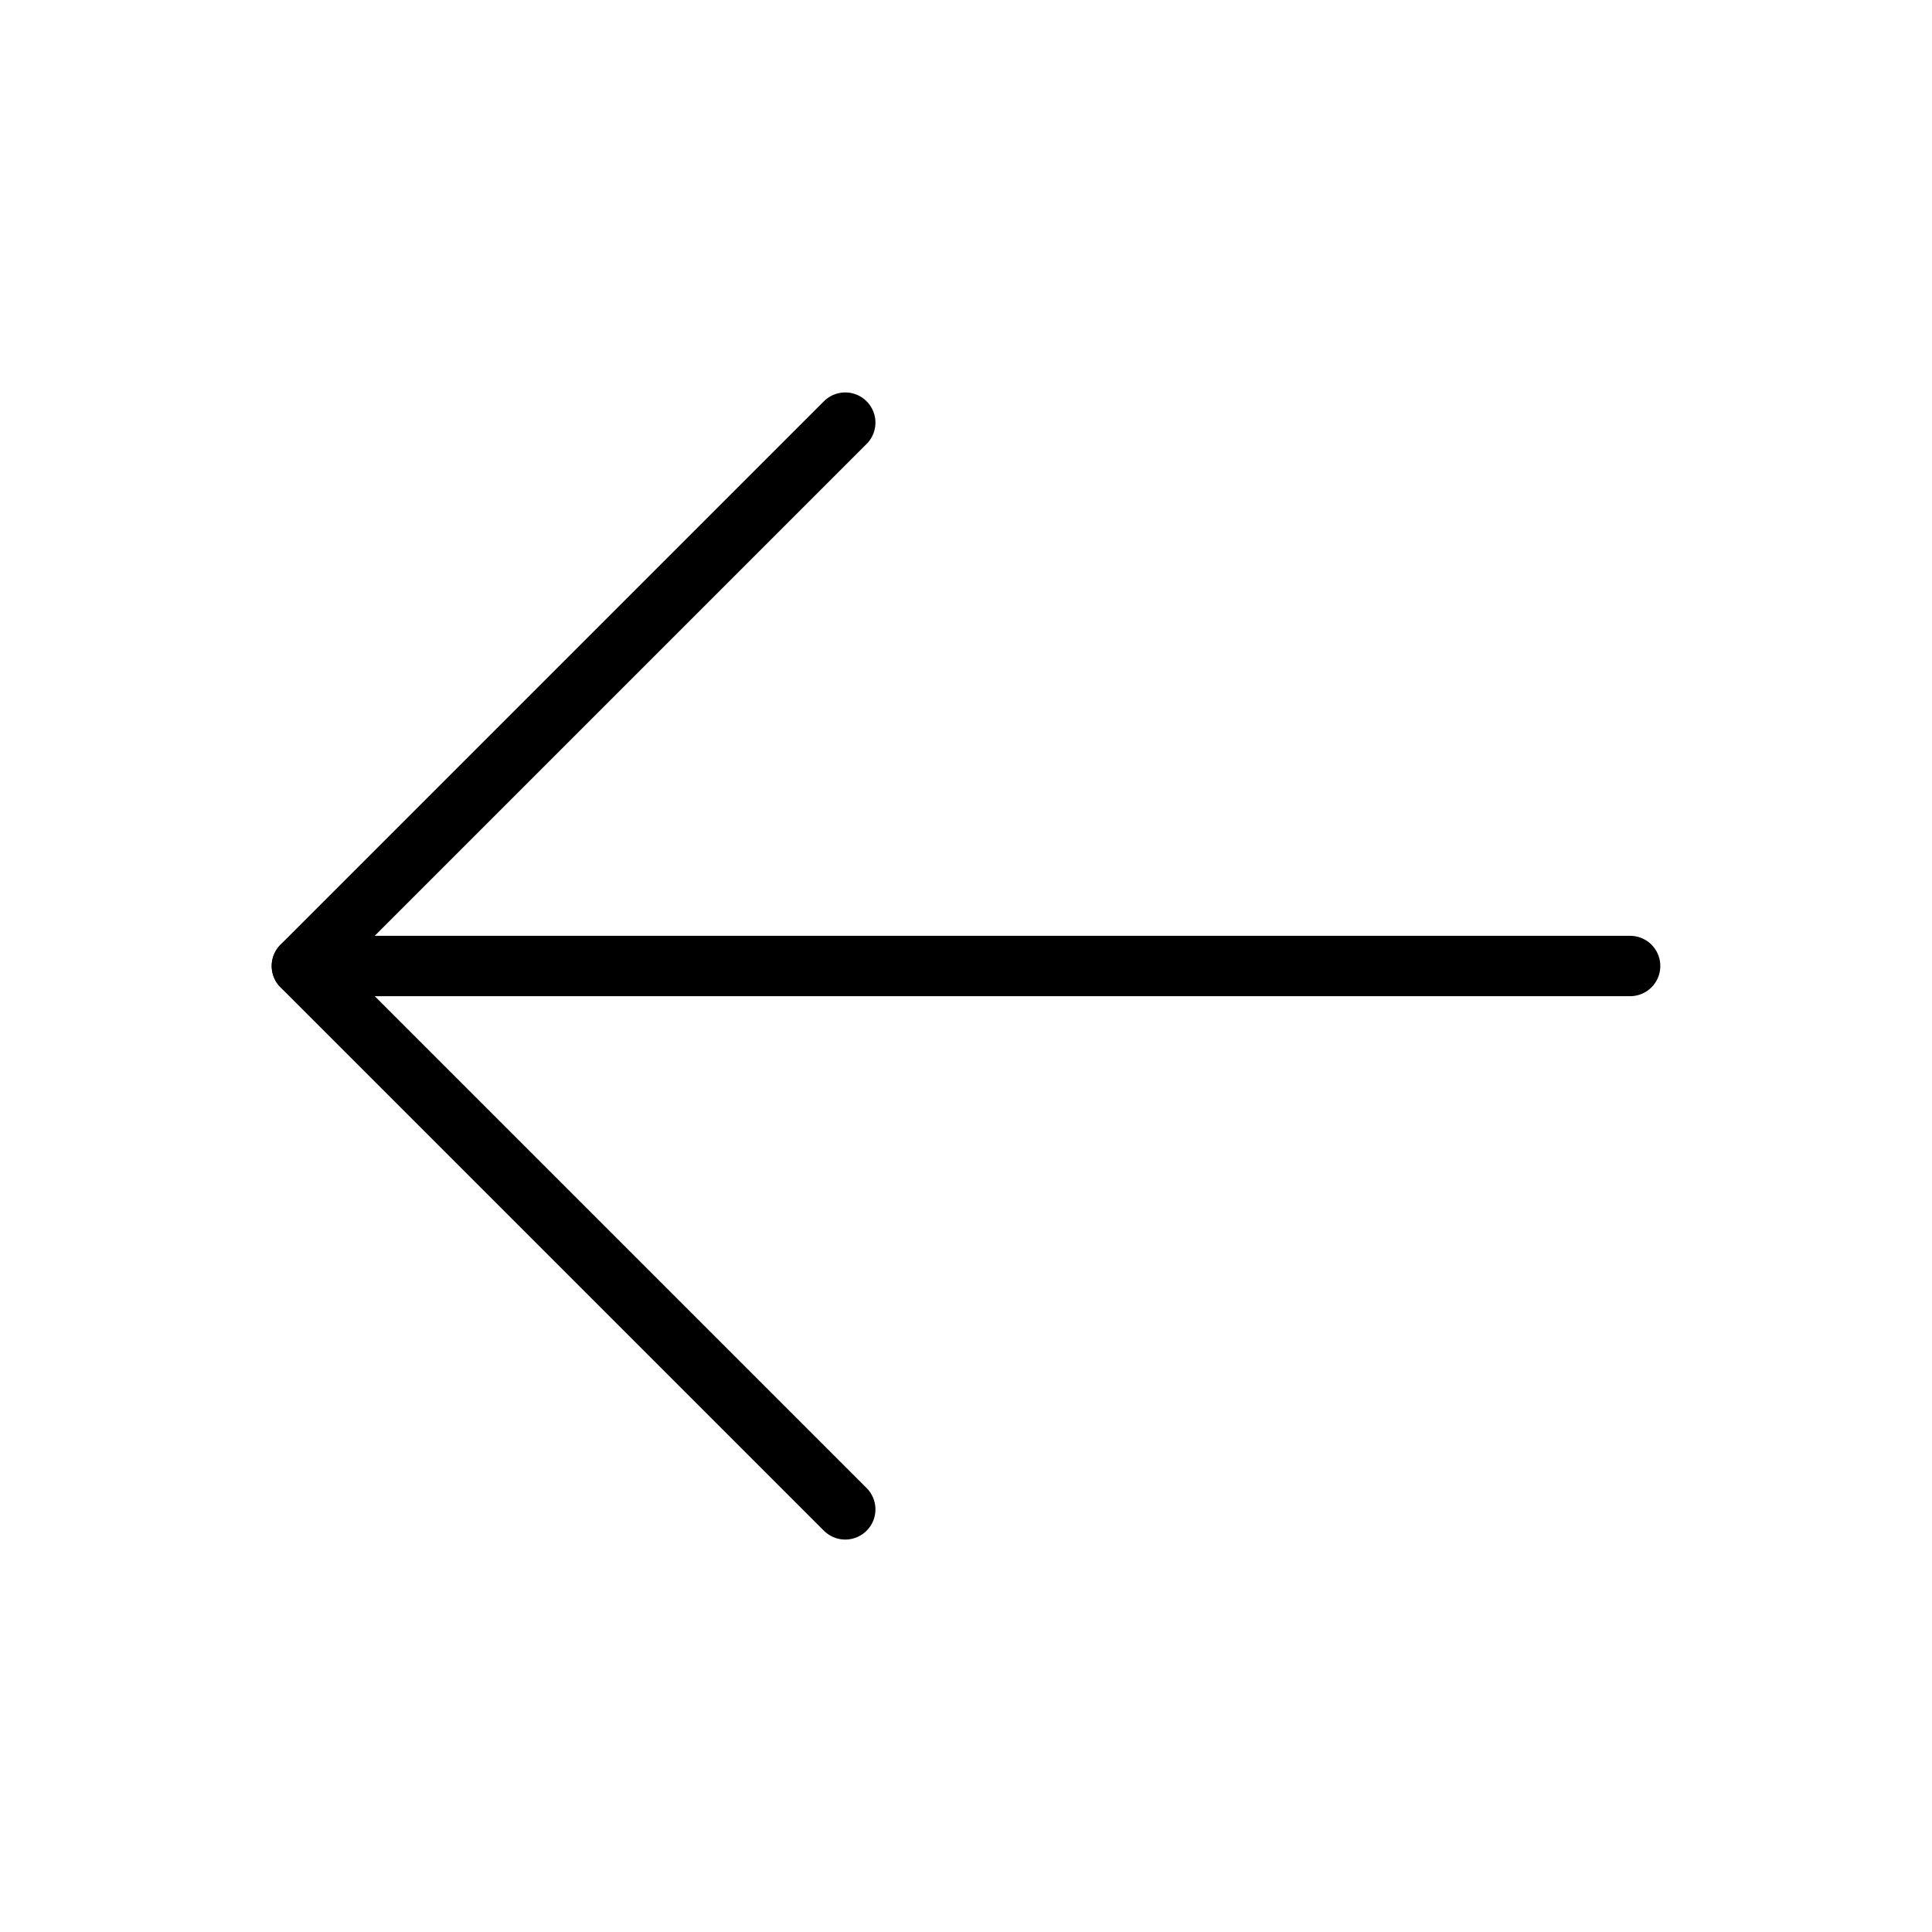
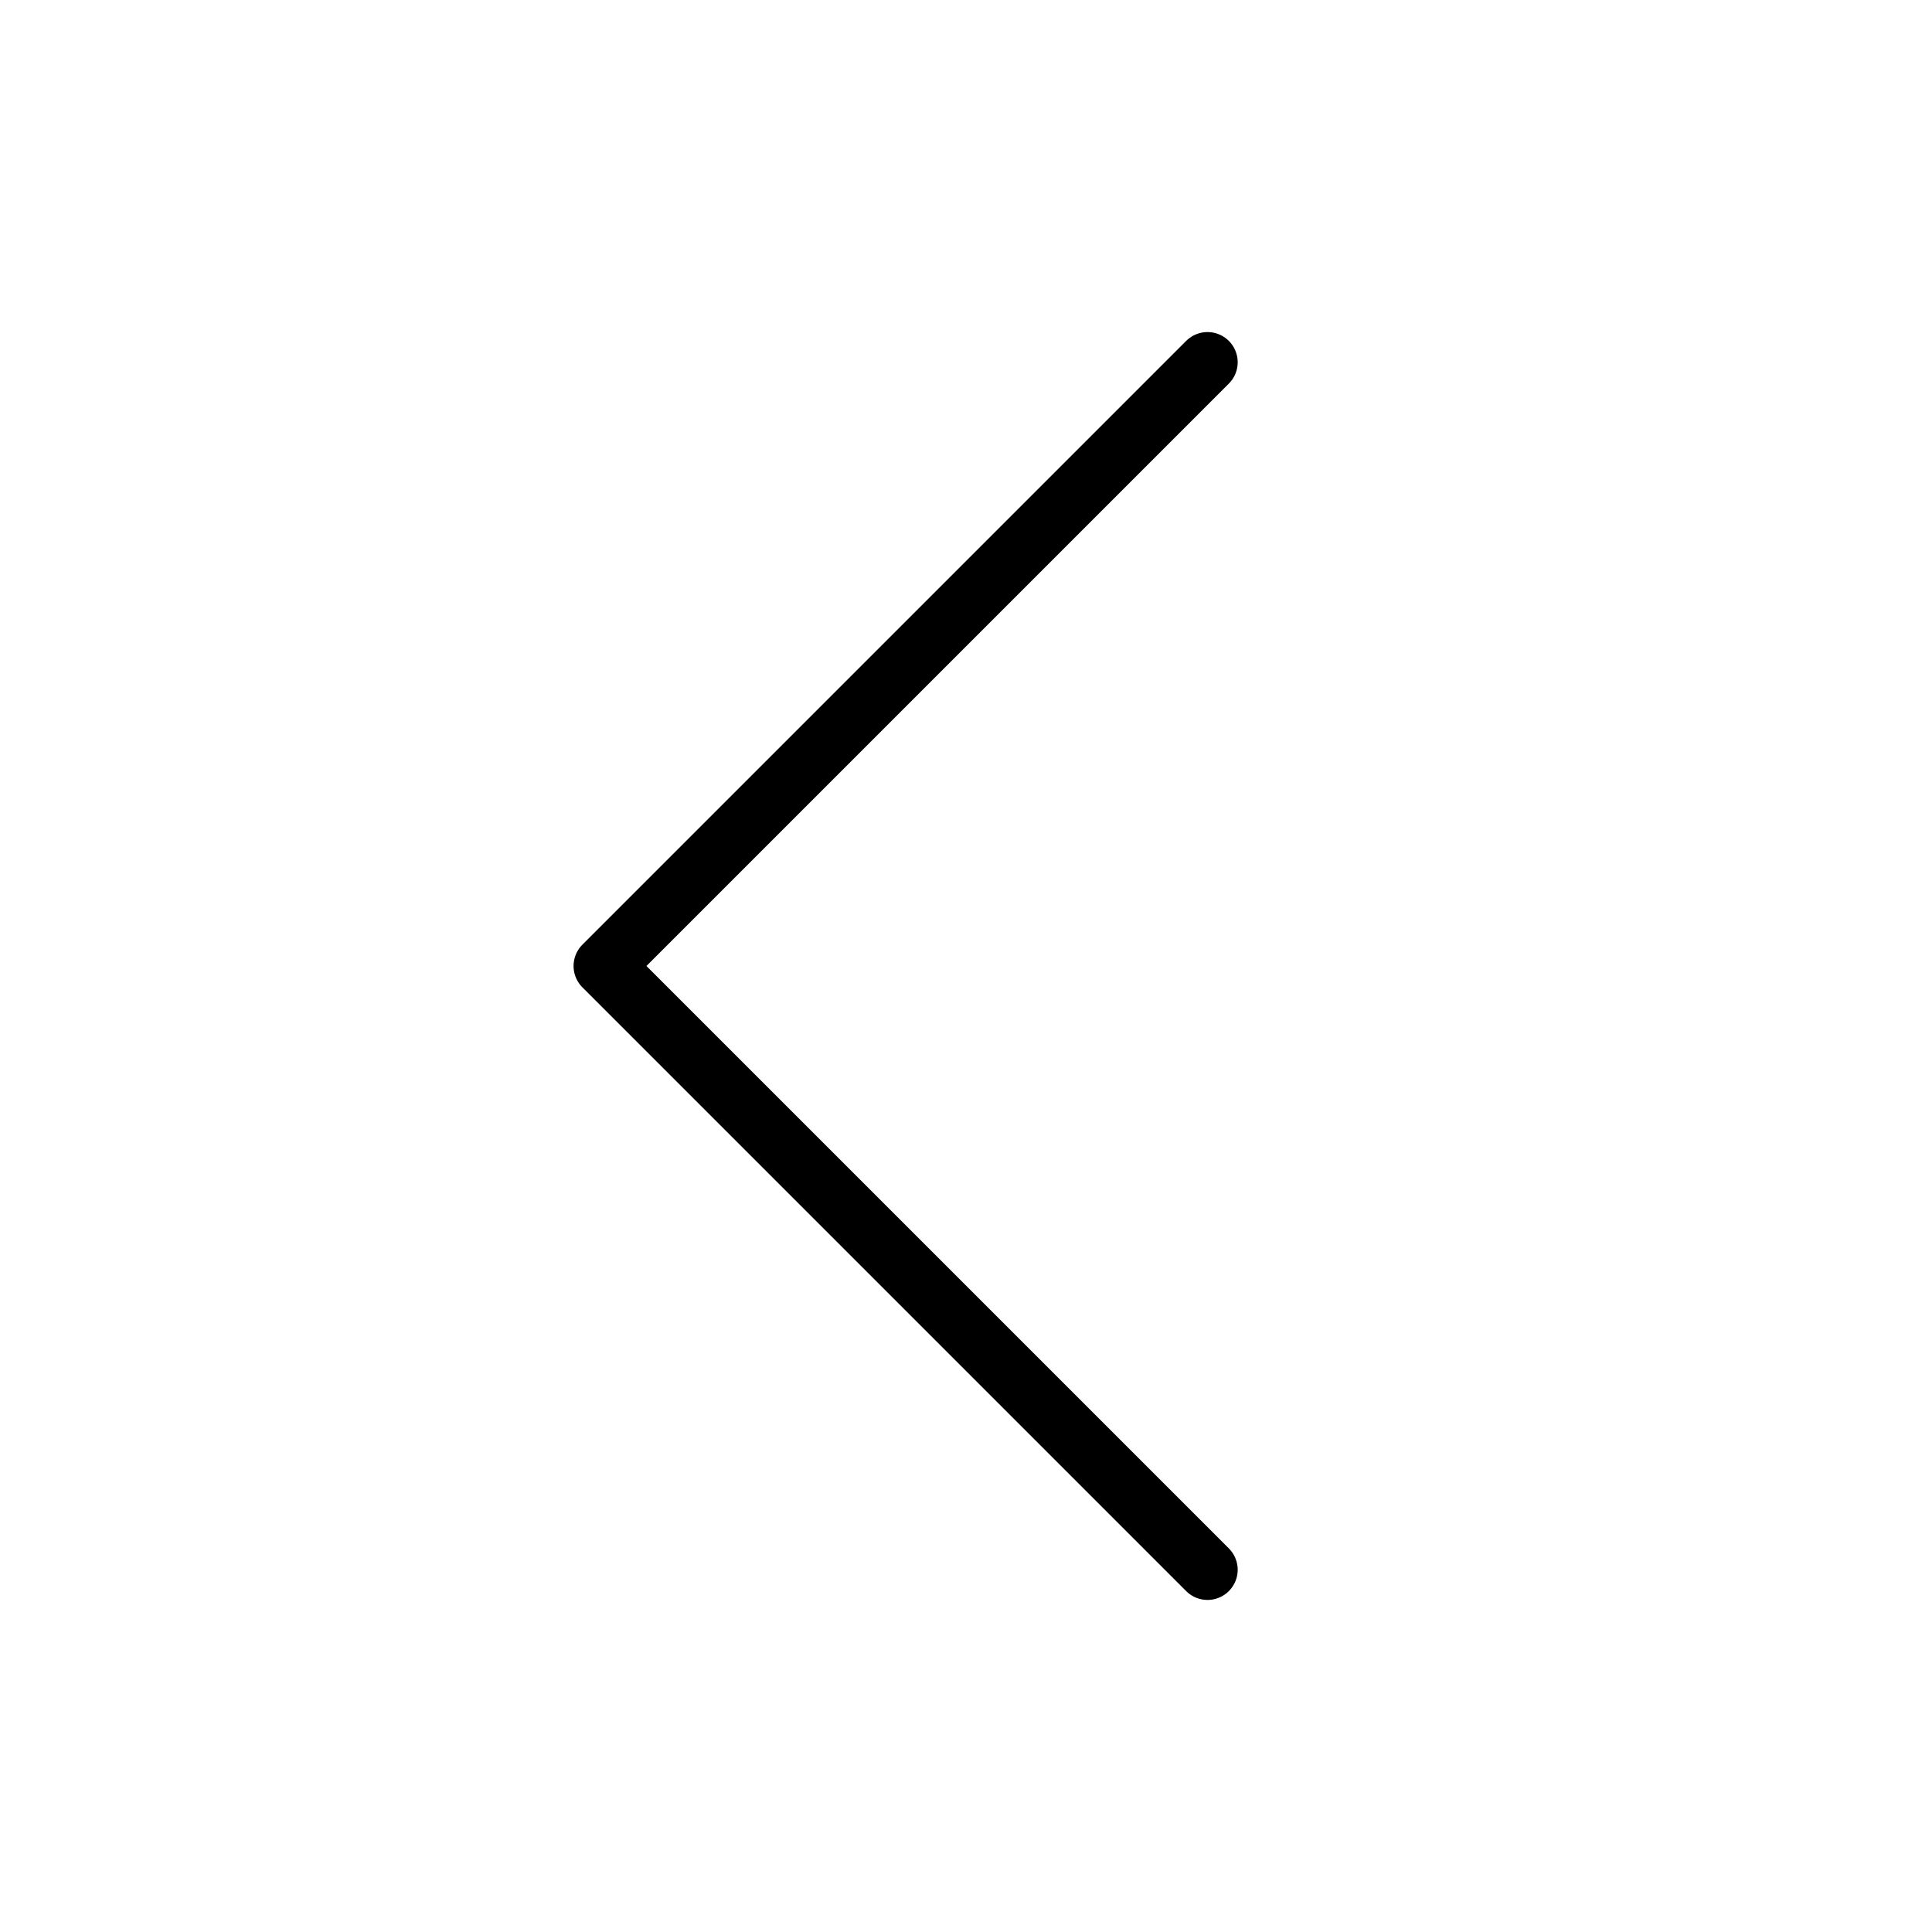
<svg xmlns="http://www.w3.org/2000/svg" viewBox="0 0 256 256">
  <rect width="256" height="256" fill="none" />
-   <line x1="216" y1="128" x2="40" y2="128" fill="none" stroke="currentColor" stroke-linecap="round" stroke-linejoin="round" stroke-width="8" />
-   <polyline points="112 56 40 128 112 200" fill="none" stroke="currentColor" stroke-linecap="round" stroke-linejoin="round" stroke-width="8" />
+   <polyline points="160 208 80 128 160 48" fill="none" stroke="currentColor" stroke-linecap="round" stroke-linejoin="round" stroke-width="8" />
</svg>
